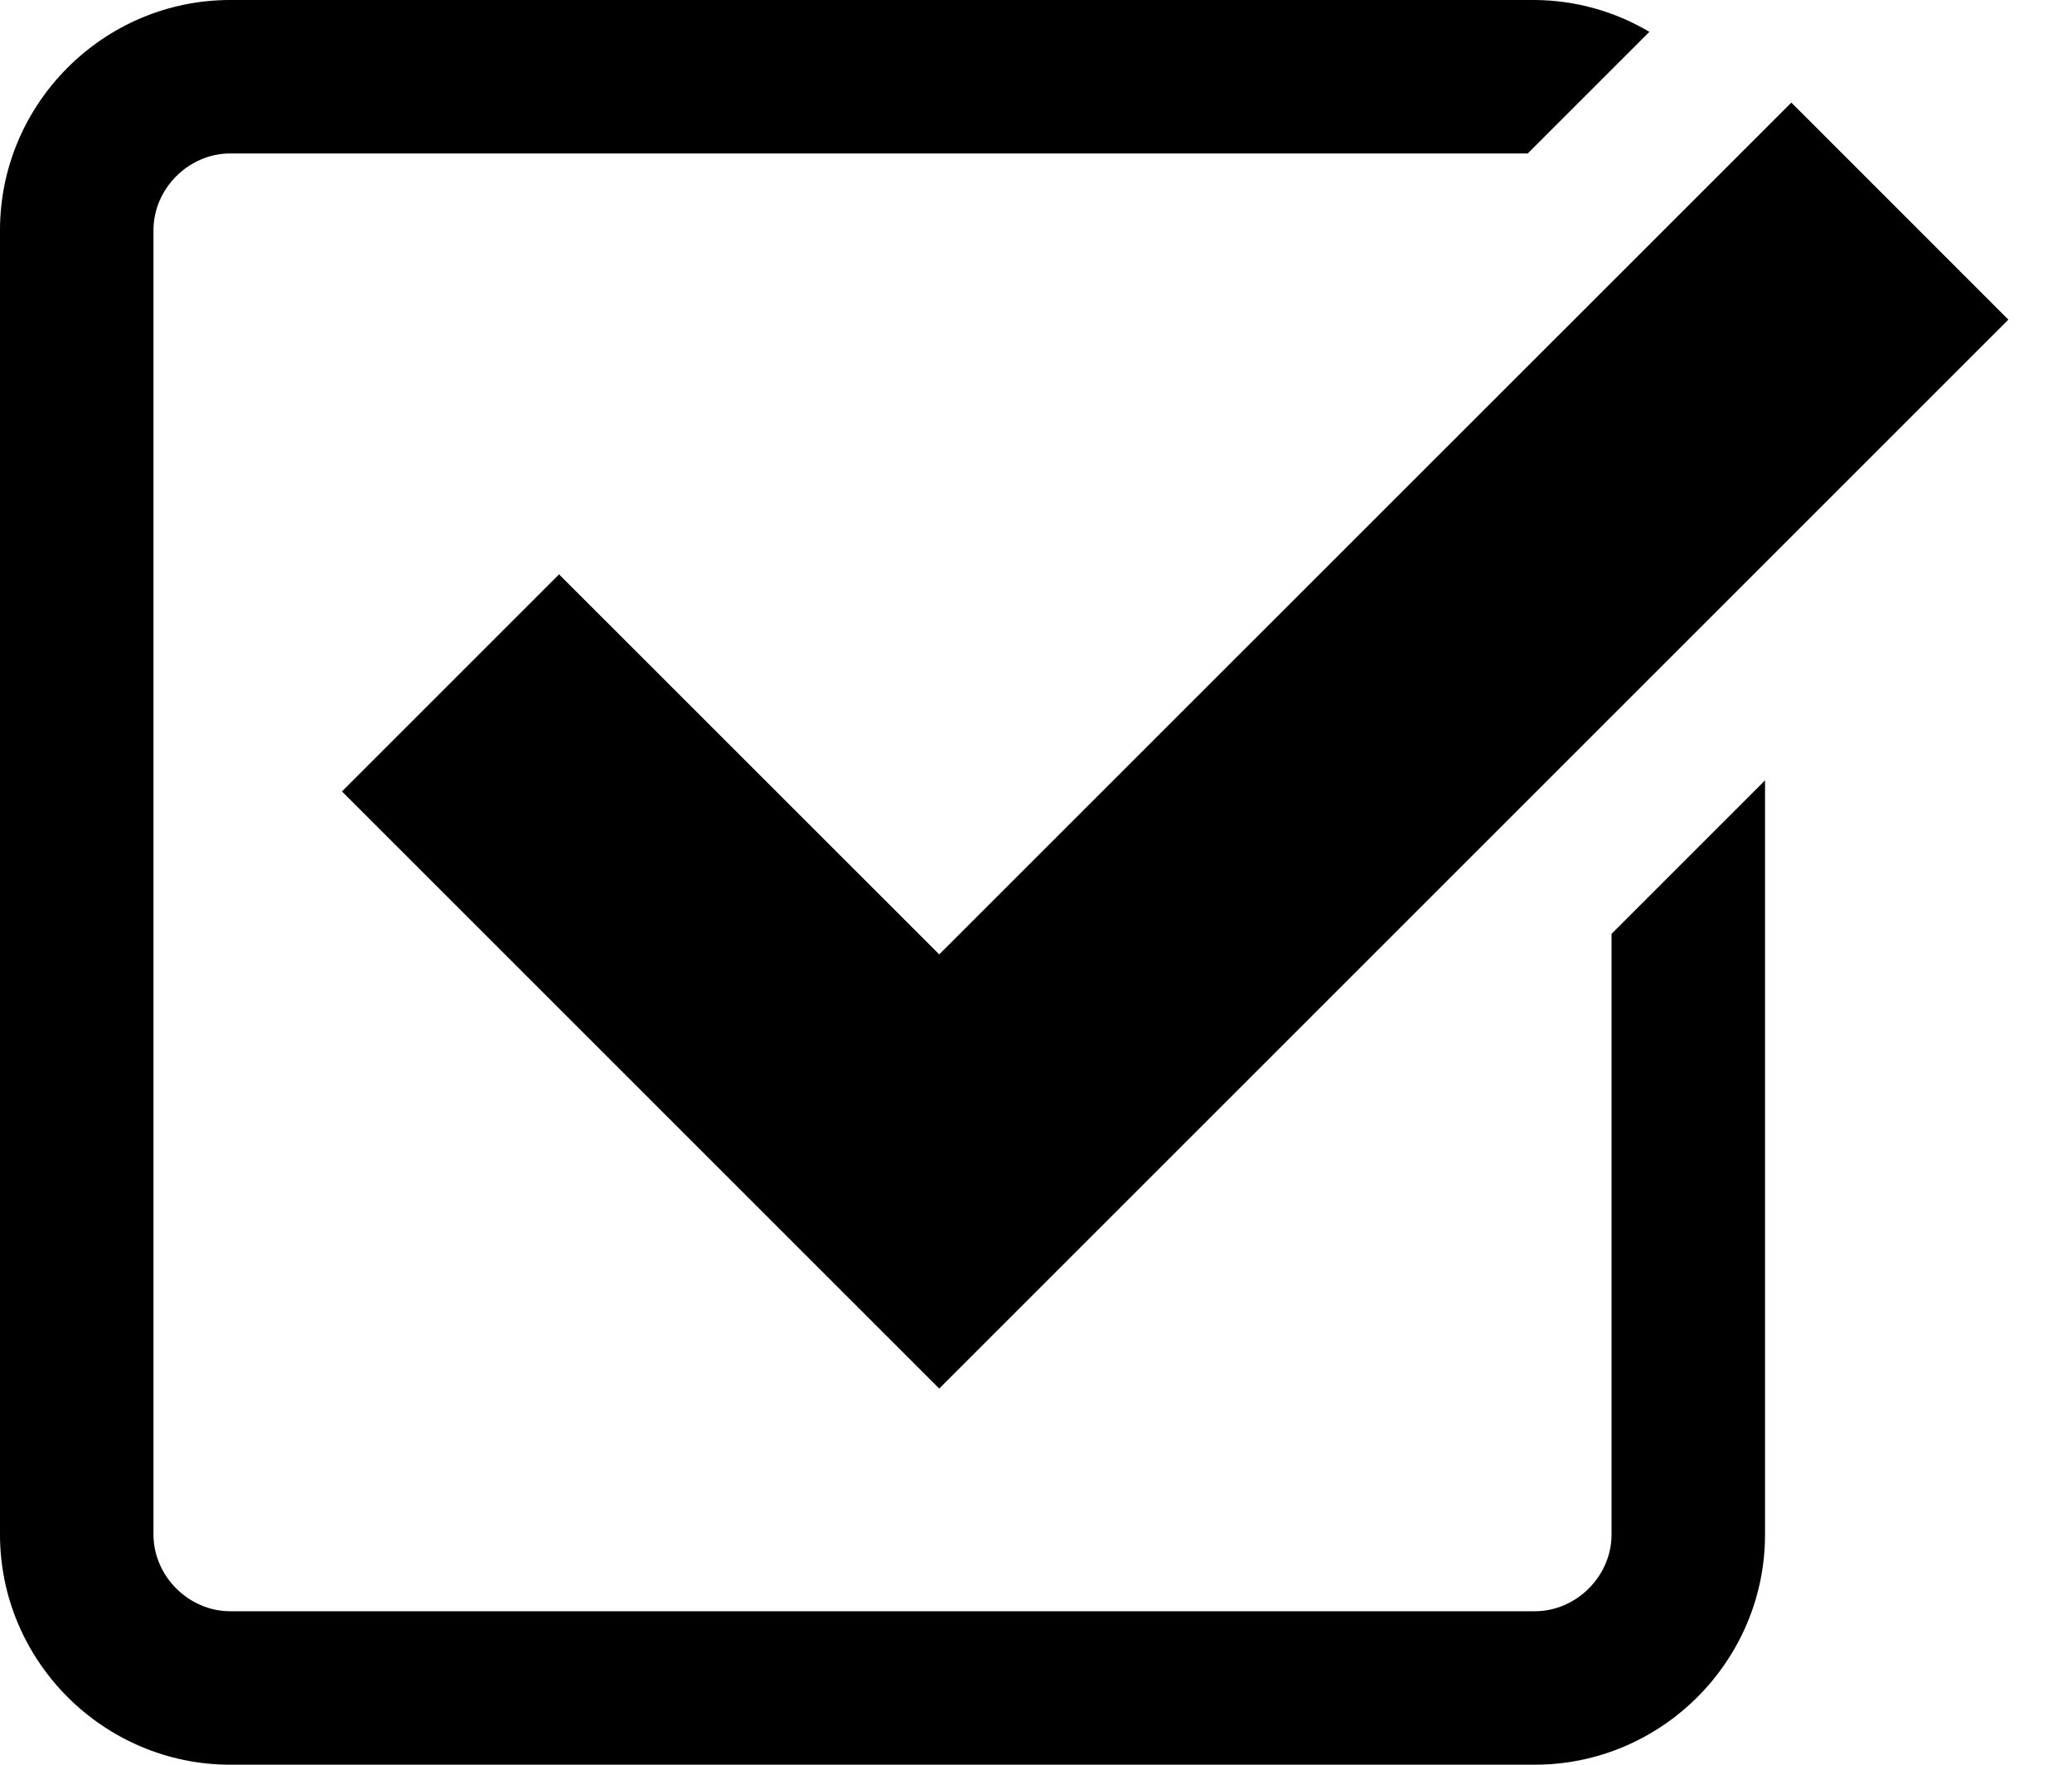
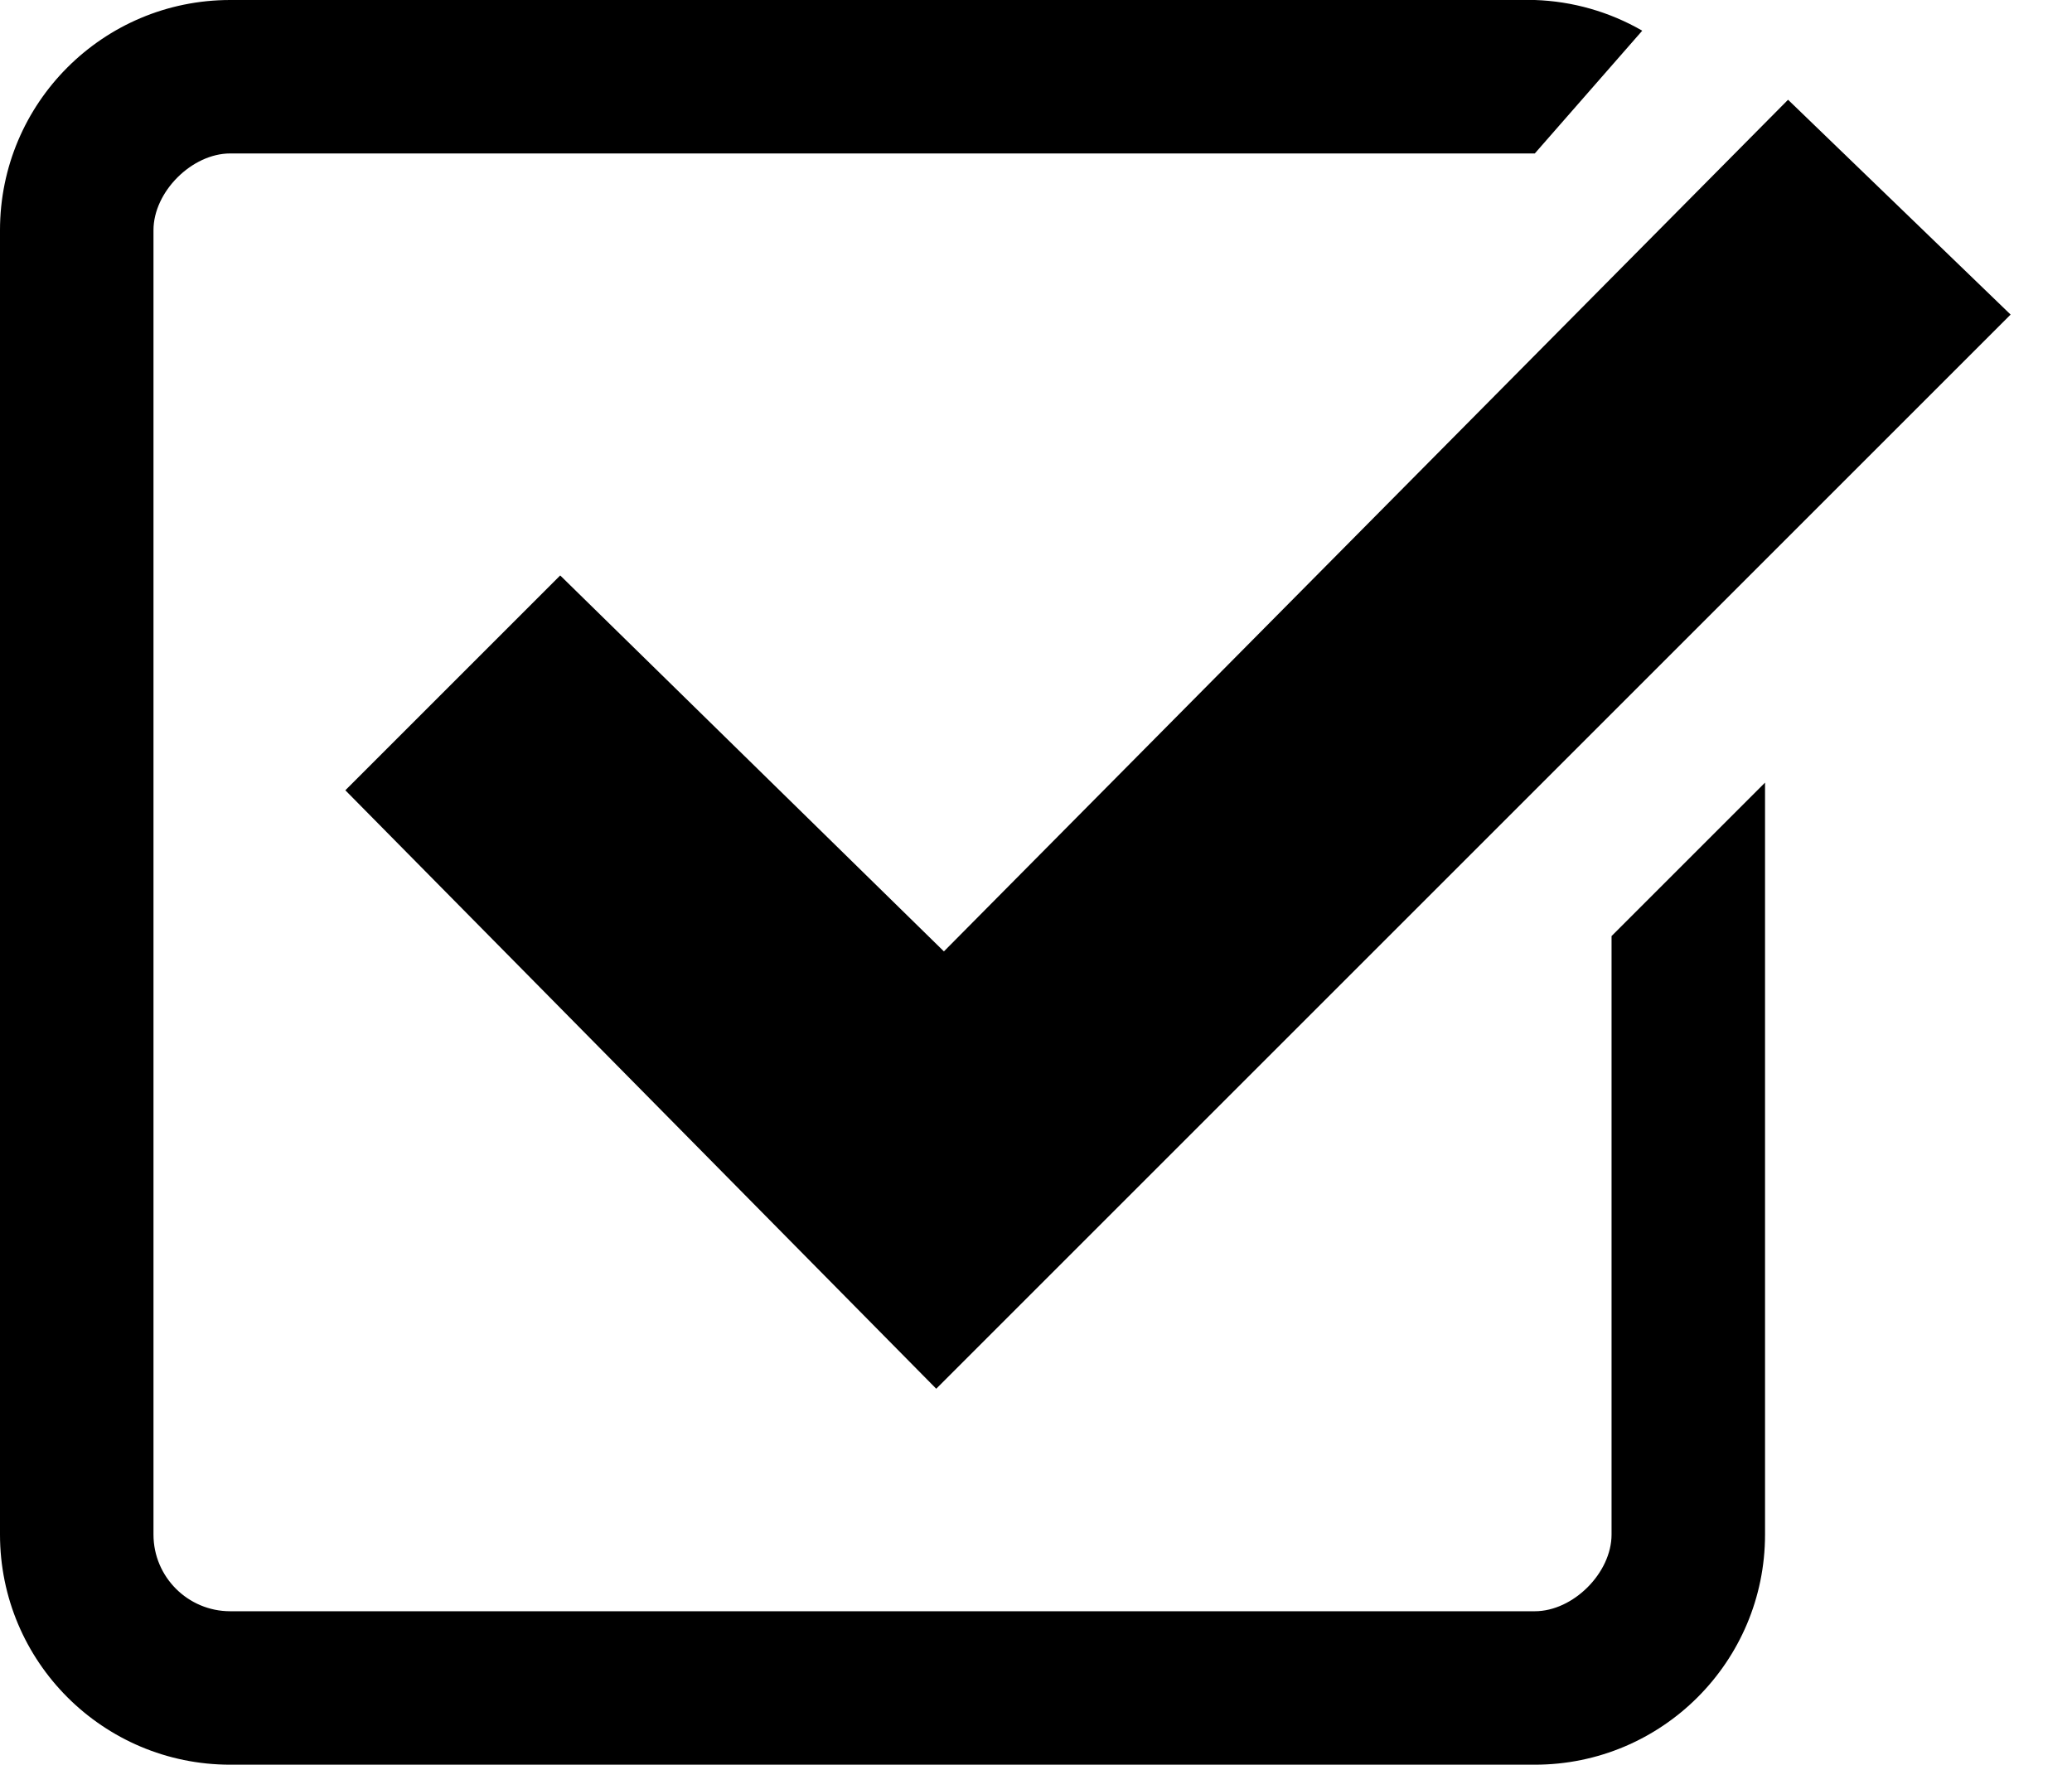
- <svg xmlns="http://www.w3.org/2000/svg" width="27" height="23" viewBox="0 0 27 23">
-   <path d="M7.285 7.486l-2.829 2.829 7.783 7.783L26.171 4.166l-2.828-2.829-11.104 11.102z" />
-   <path d="M21 20c0 .542-.458 1-1 1H3c-.542 0-1-.458-1-1V3c0-.542.458-1 1-1h16.908L21.493.415A2.96 2.96 0 0 0 20 0H3C1.35 0 0 1.35 0 3v17c0 1.65 1.35 3 3 3h17c1.65 0 3-1.35 3-3v-9.829l-2 2V20z" />
+ <svg xmlns="http://www.w3.org/2000/svg" viewBox="0 0 27 23">
+   <path d="M7.3 7.5l-2.8 2.8 7.7 7.8 14-14-2.9-2.8-11 11.1z" />
+   <path d="M21 20c0 .5-.5 1-1 1H3a1 1 0 01-1-1V3c0-.5.5-1 1-1h17L21.4.4A3 3 0 0020 0H3a3 3 0 00-3 3v17a3 3 0 003 3h17a3 3 0 003-3v-9.8l-2 2V20z" />
</svg>
